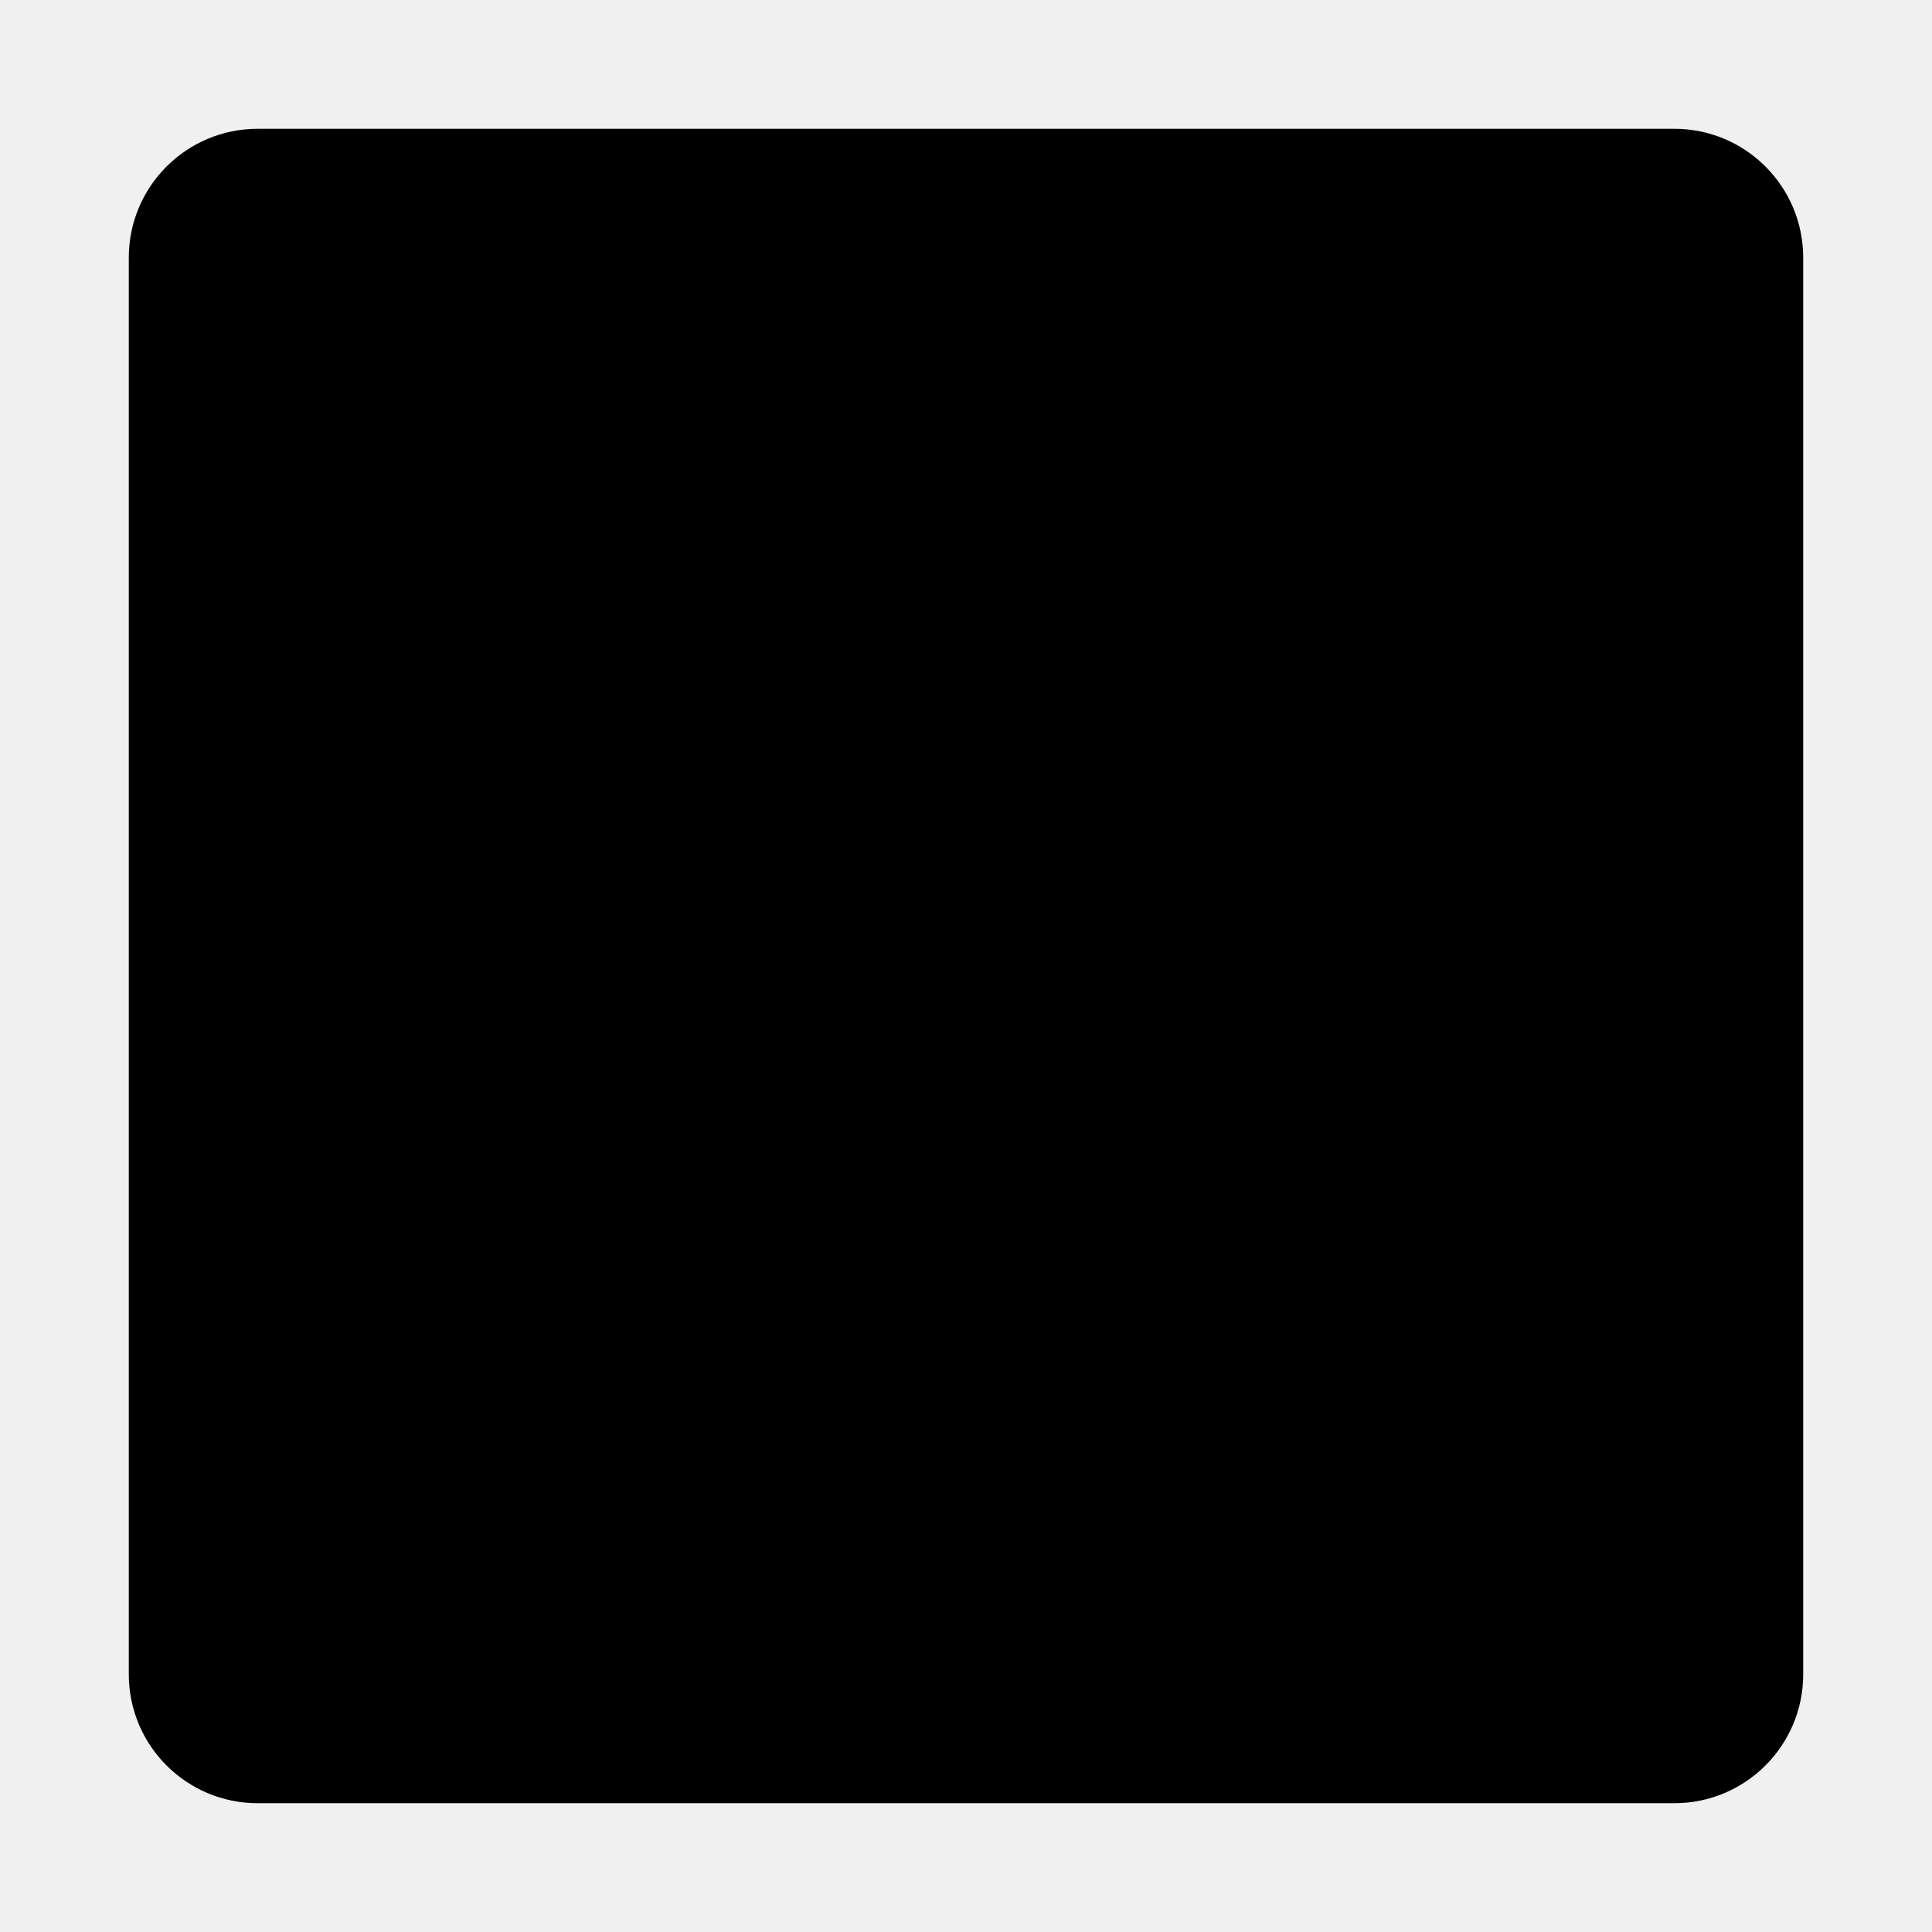
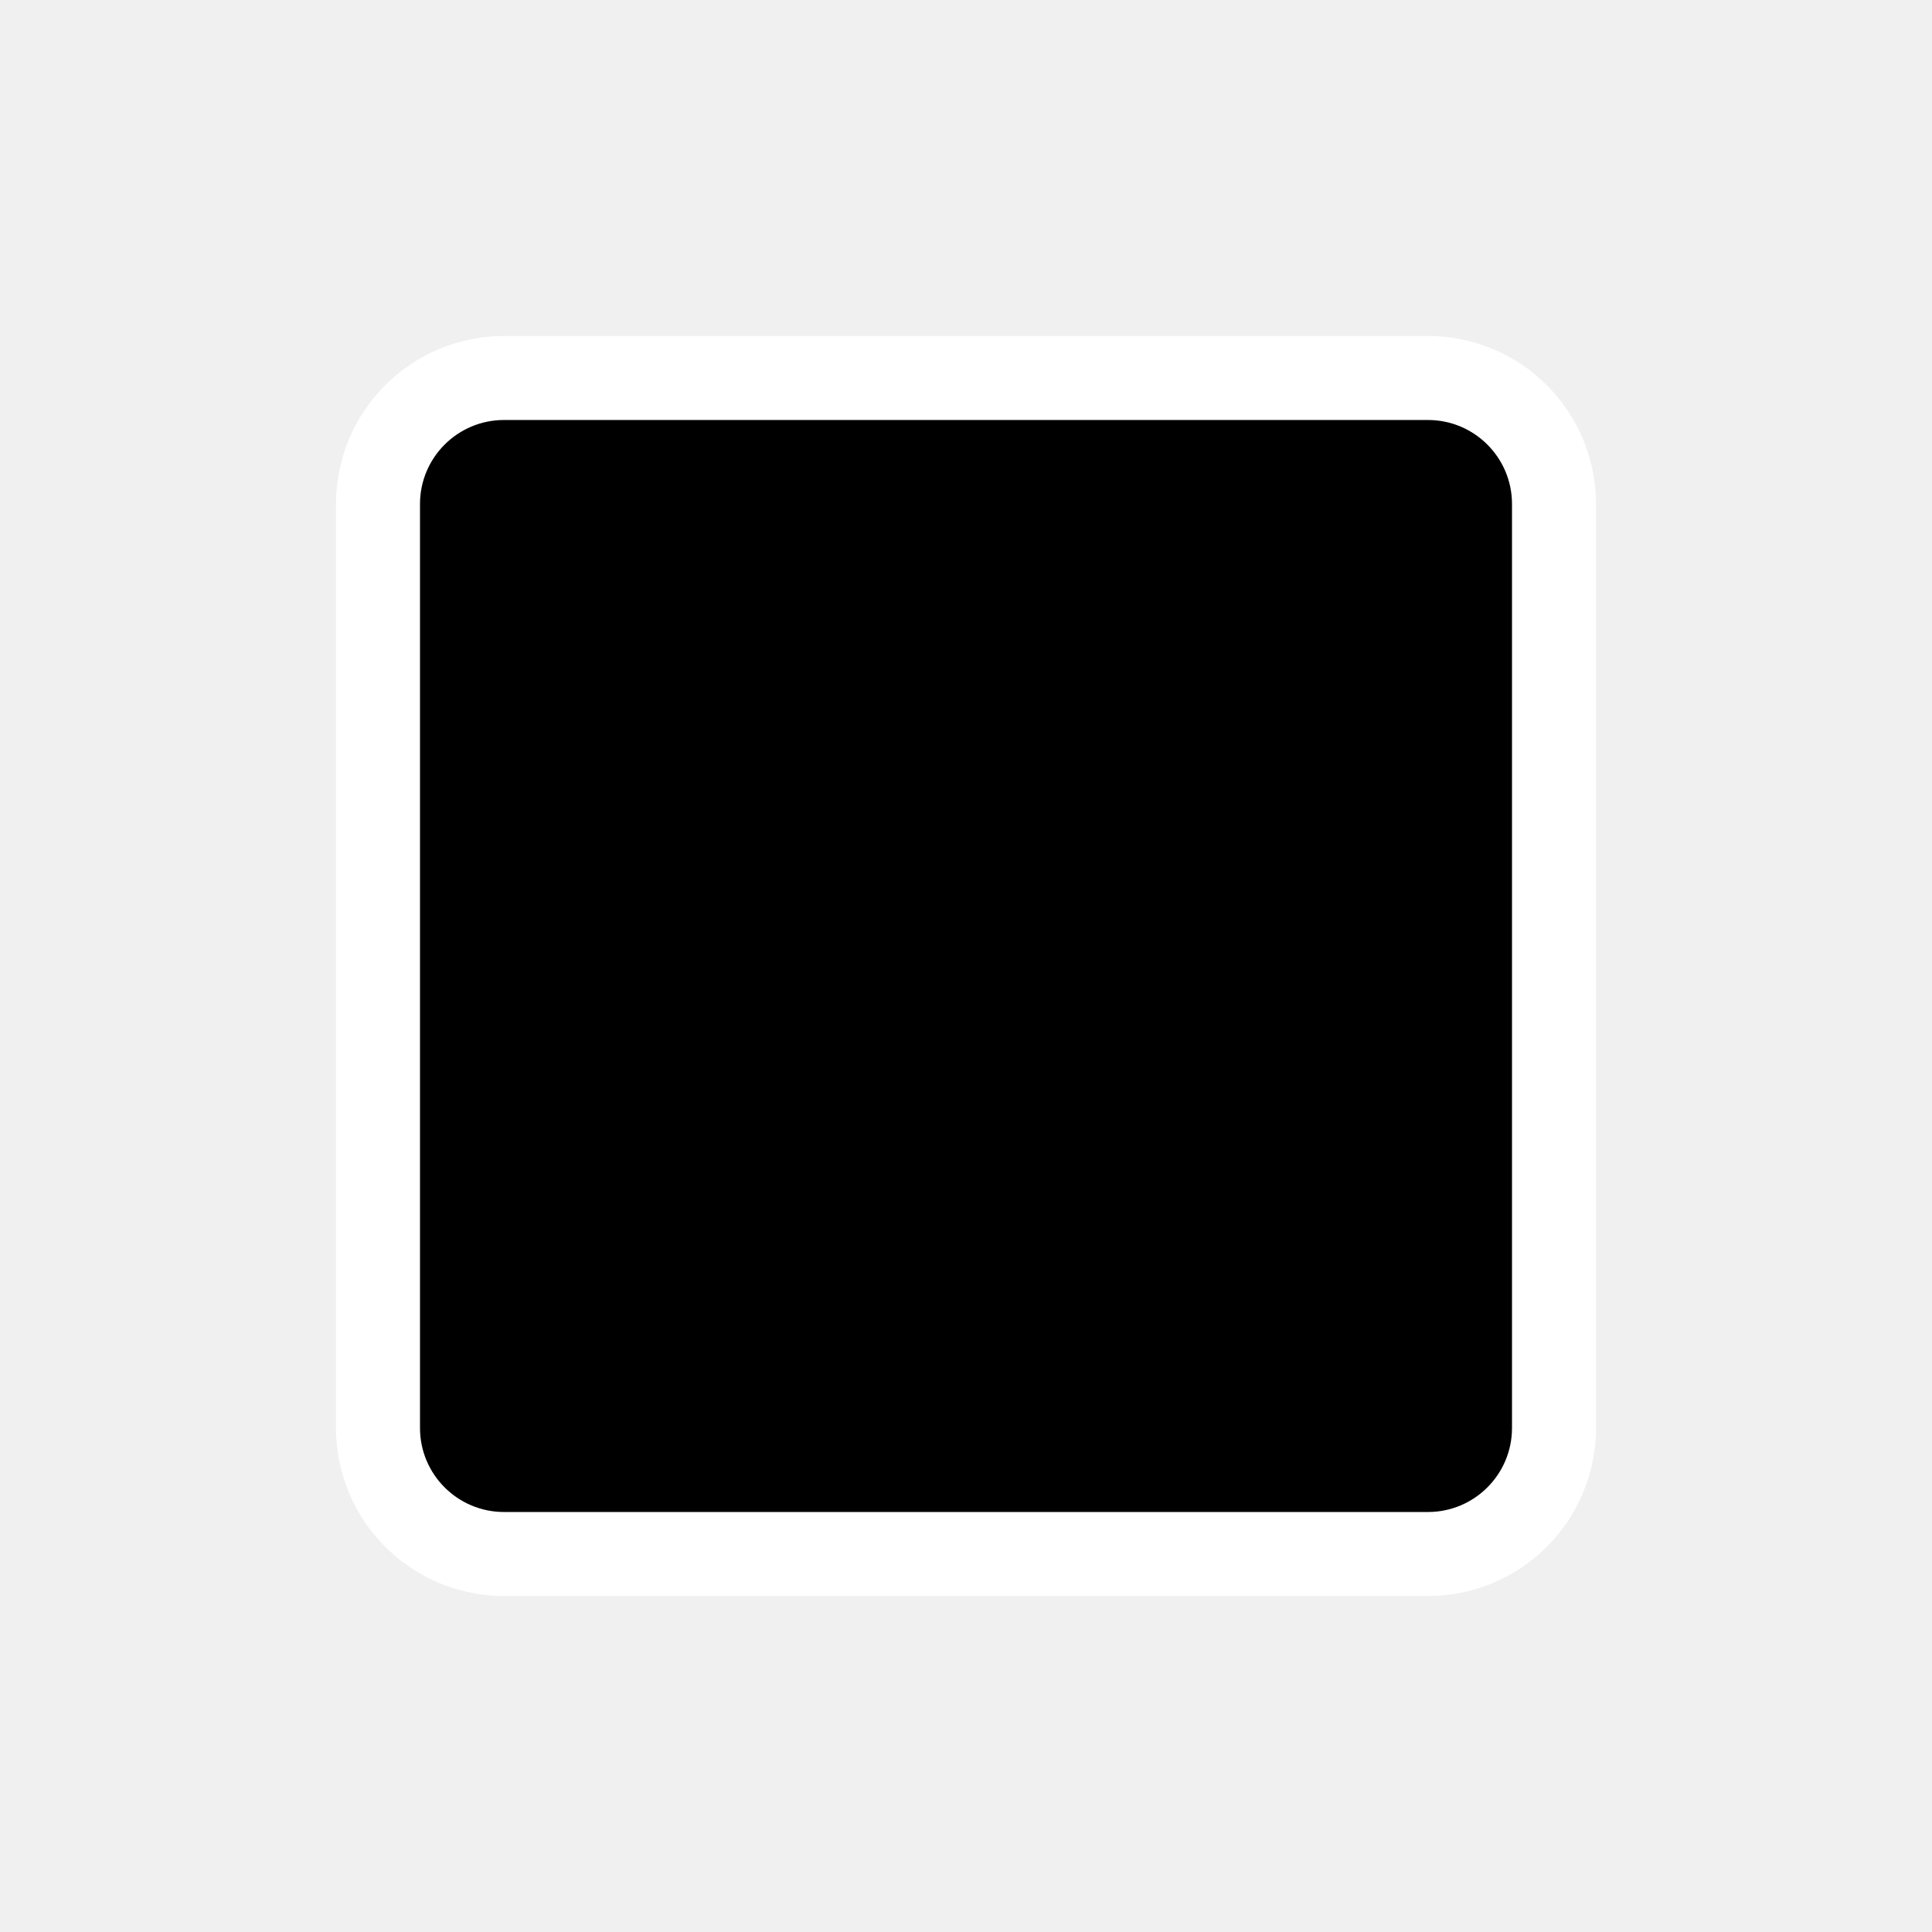
- <svg xmlns="http://www.w3.org/2000/svg" version="1.1" id="square-15" width="15px" height="15px" viewBox="0 0 15 15">
-   <path d="M13,14H2c-0.552,0-1-0.448-1-1V2c0-0.552,0.448-1,1-1h11c0.552,0,1,0.448,1,1v11C14,13.552,13.552,14,13,14z" />
+ <svg xmlns="http://www.w3.org/2000/svg" viewBox="0 0 23 23" height="23" width="23">
+   <rect fill="none" x="0" y="0" width="23" height="23" />
+   <path fill="#ffffff" transform="translate(4 4)" d="M13,14H2c-0.552,0-1-0.448-1-1V2c0-0.552,0.448-1,1-1h11c0.552,0,1,0.448,1,1v11C14,13.552,13.552,14,13,14z" style="stroke-linejoin:round;stroke-miterlimit:4;" stroke="#ffffff" stroke-width="2" />
+   <path fill="#000000" transform="translate(4 4)" d="M13,14H2c-0.552,0-1-0.448-1-1V2c0-0.552,0.448-1,1-1h11c0.552,0,1,0.448,1,1v11C14,13.552,13.552,14,13,14z" />
</svg>
